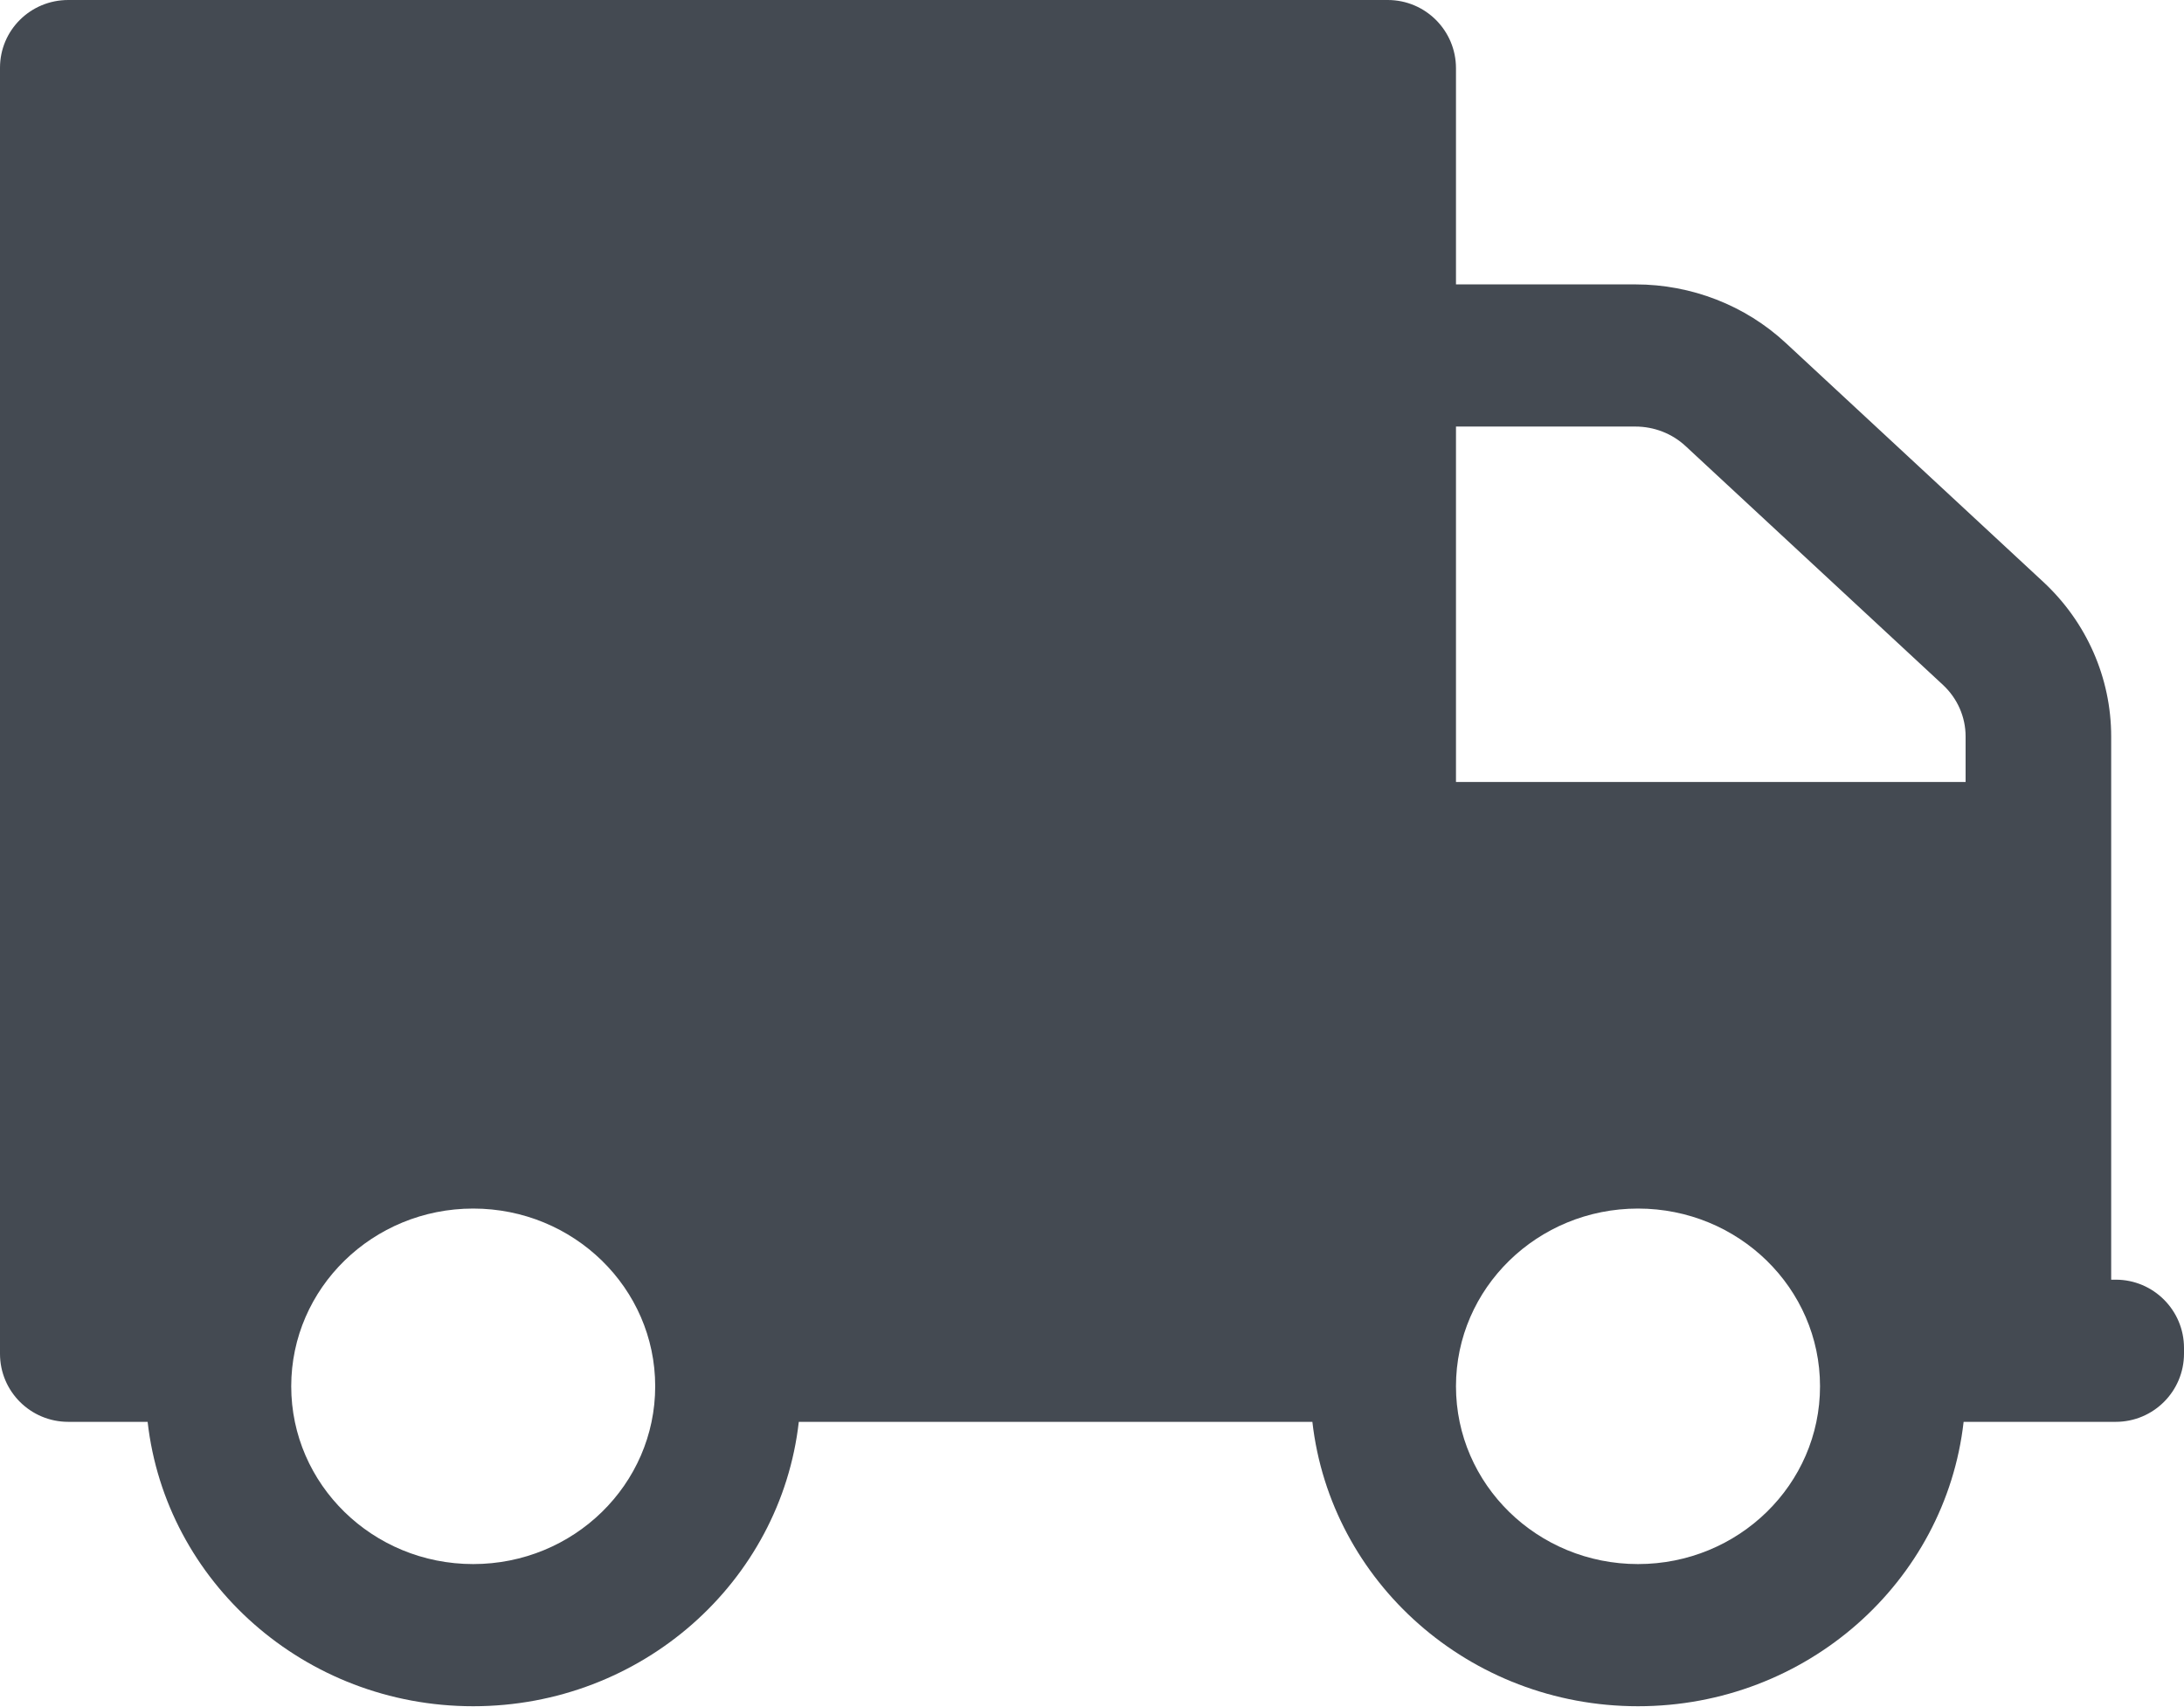
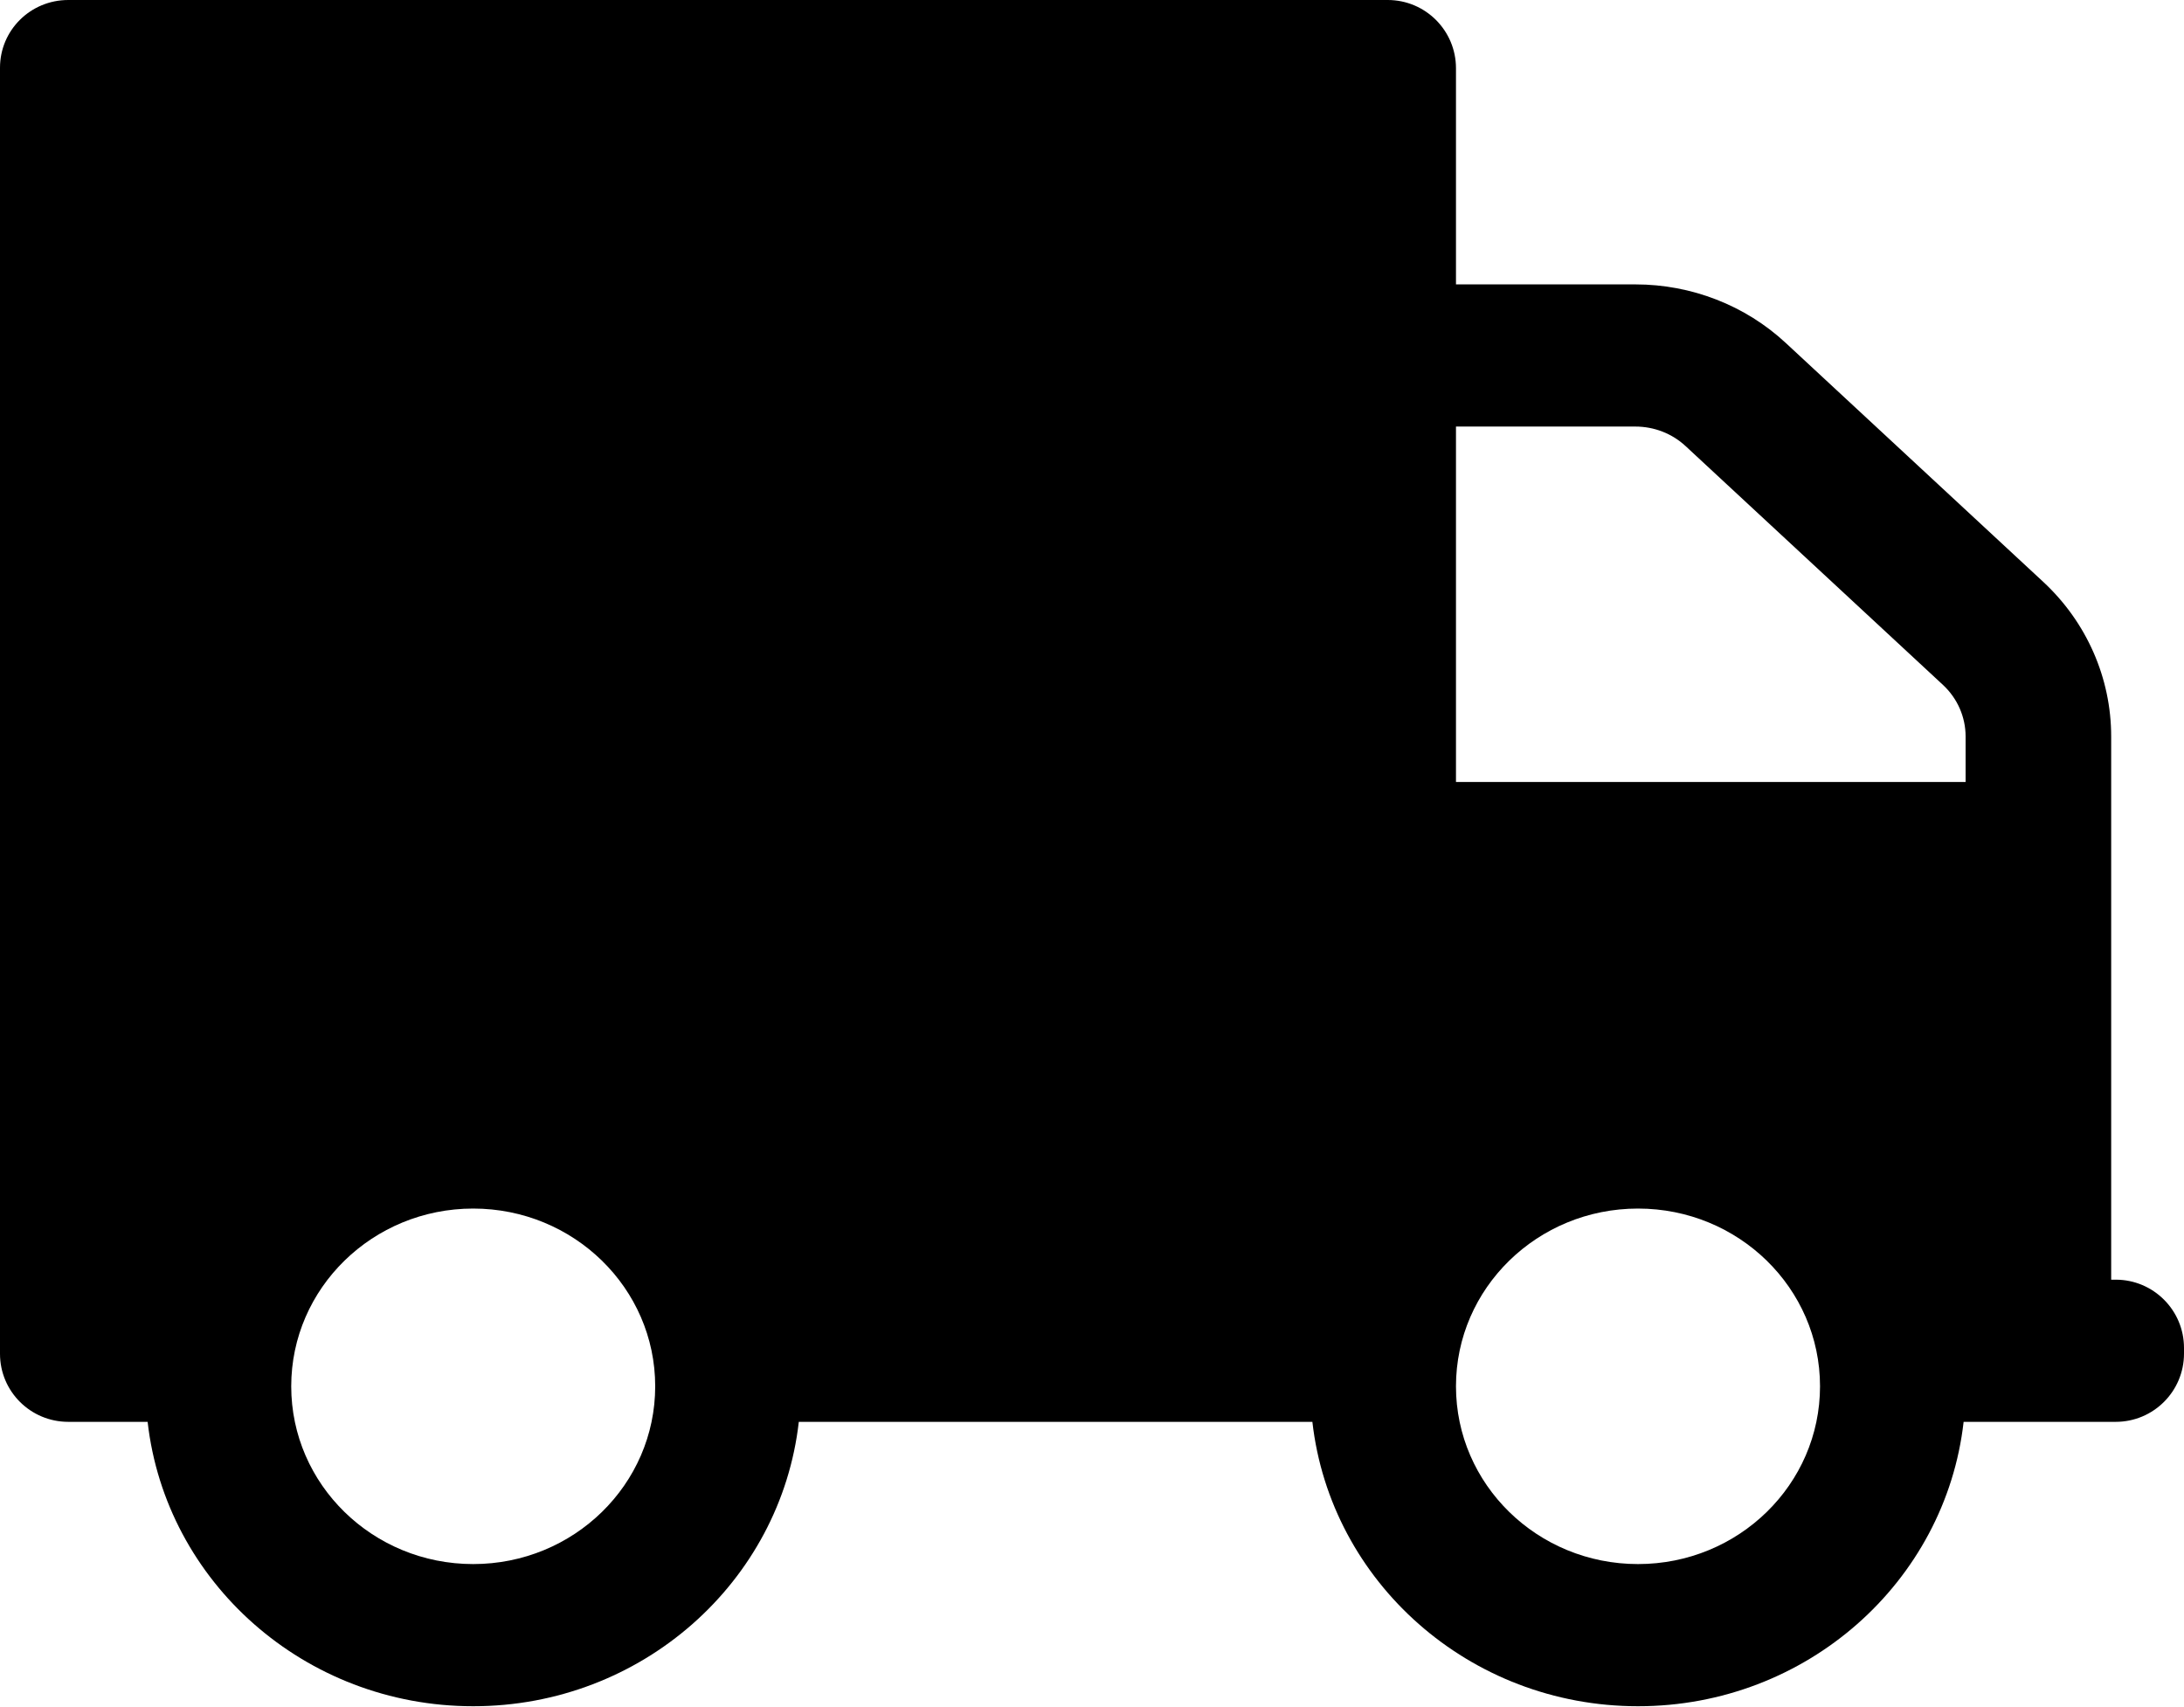
<svg xmlns="http://www.w3.org/2000/svg" viewBox="0 0 32 25">
-   <path fill="#444A52" fill-rule="evenodd" clip-rule="evenodd" d="M1 0H20.333C20.886 0 21.333 0.448 21.333 1L21.333 4.167H23.962C24.783 4.167 25.572 4.474 26.166 5.026L29.937 8.525C30.573 9.115 30.933 9.934 30.933 10.79V12.5L30.933 12.509V18.75H31C31.552 18.75 32 19.198 32 19.75V19.833C32 20.386 31.552 20.833 31 20.833H28.771C28.505 23.177 26.471 25 24 25C21.529 25 19.495 23.177 19.229 20.833H11.704C11.439 23.177 9.404 25 6.933 25C4.463 25 2.428 23.177 2.163 20.833H1C0.448 20.833 0 20.388 0 19.836V19.833V19.75V18.792V12.457V0.993C0 0.441 0.448 0 1 0ZM21.333 11.458H28.8V10.79C28.8 10.505 28.68 10.232 28.468 10.035L24.697 6.536C24.499 6.352 24.236 6.25 23.962 6.25H21.333L21.333 11.458ZM9.6 20.312C9.6 21.751 8.406 22.917 6.933 22.917C5.461 22.917 4.267 21.751 4.267 20.312C4.267 18.874 5.461 17.708 6.933 17.708C8.406 17.708 9.6 18.874 9.6 20.312ZM24 22.917C25.473 22.917 26.667 21.751 26.667 20.312C26.667 18.874 25.473 17.708 24 17.708C22.527 17.708 21.333 18.874 21.333 20.312C21.333 21.751 22.527 22.917 24 22.917Z" />
+   <path fill-rule="evenodd" clip-rule="evenodd" d="M1 0H20.333C20.886 0 21.333 0.448 21.333 1L21.333 4.167H23.962C24.783 4.167 25.572 4.474 26.166 5.026L29.937 8.525C30.573 9.115 30.933 9.934 30.933 10.79V12.5L30.933 12.509V18.75H31C31.552 18.75 32 19.198 32 19.75V19.833C32 20.386 31.552 20.833 31 20.833H28.771C28.505 23.177 26.471 25 24 25C21.529 25 19.495 23.177 19.229 20.833H11.704C11.439 23.177 9.404 25 6.933 25C4.463 25 2.428 23.177 2.163 20.833H1C0.448 20.833 0 20.388 0 19.836V19.833V19.75V18.792V12.457V0.993C0 0.441 0.448 0 1 0ZM21.333 11.458H28.8V10.79C28.8 10.505 28.68 10.232 28.468 10.035L24.697 6.536C24.499 6.352 24.236 6.25 23.962 6.25H21.333L21.333 11.458ZM9.6 20.312C9.6 21.751 8.406 22.917 6.933 22.917C5.461 22.917 4.267 21.751 4.267 20.312C4.267 18.874 5.461 17.708 6.933 17.708C8.406 17.708 9.6 18.874 9.6 20.312ZM24 22.917C25.473 22.917 26.667 21.751 26.667 20.312C26.667 18.874 25.473 17.708 24 17.708C22.527 17.708 21.333 18.874 21.333 20.312C21.333 21.751 22.527 22.917 24 22.917Z" />
</svg>
